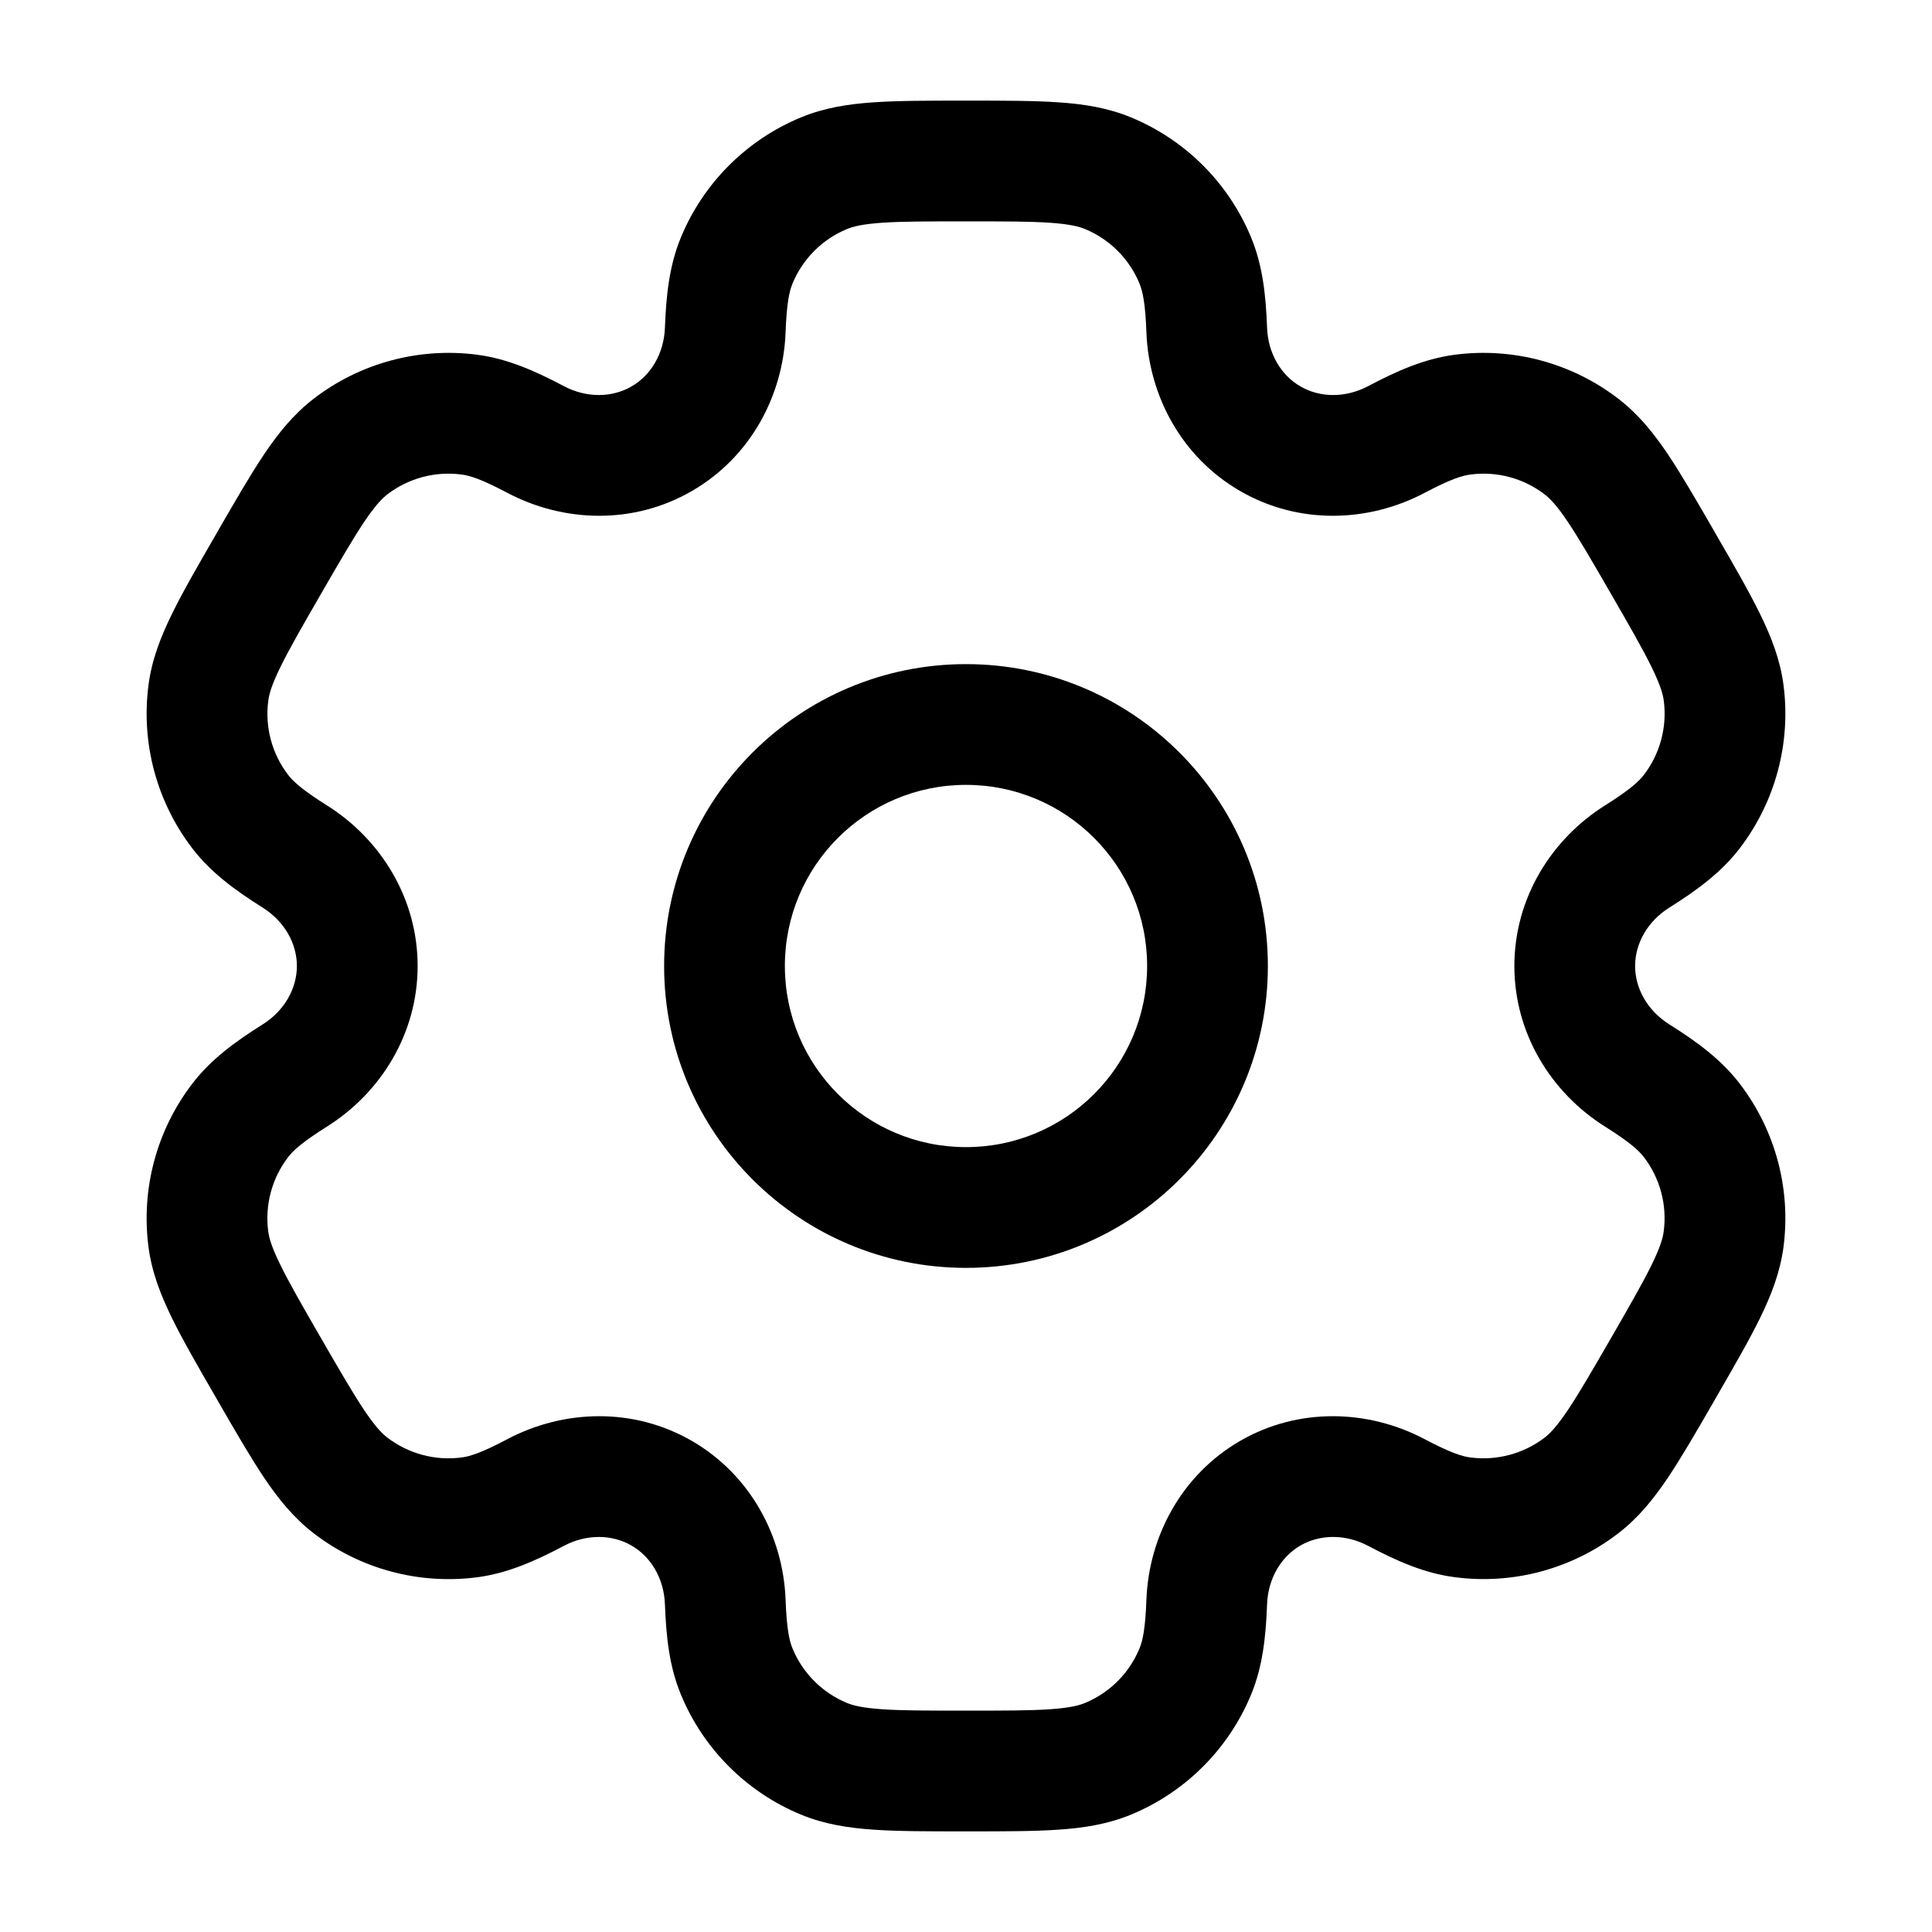
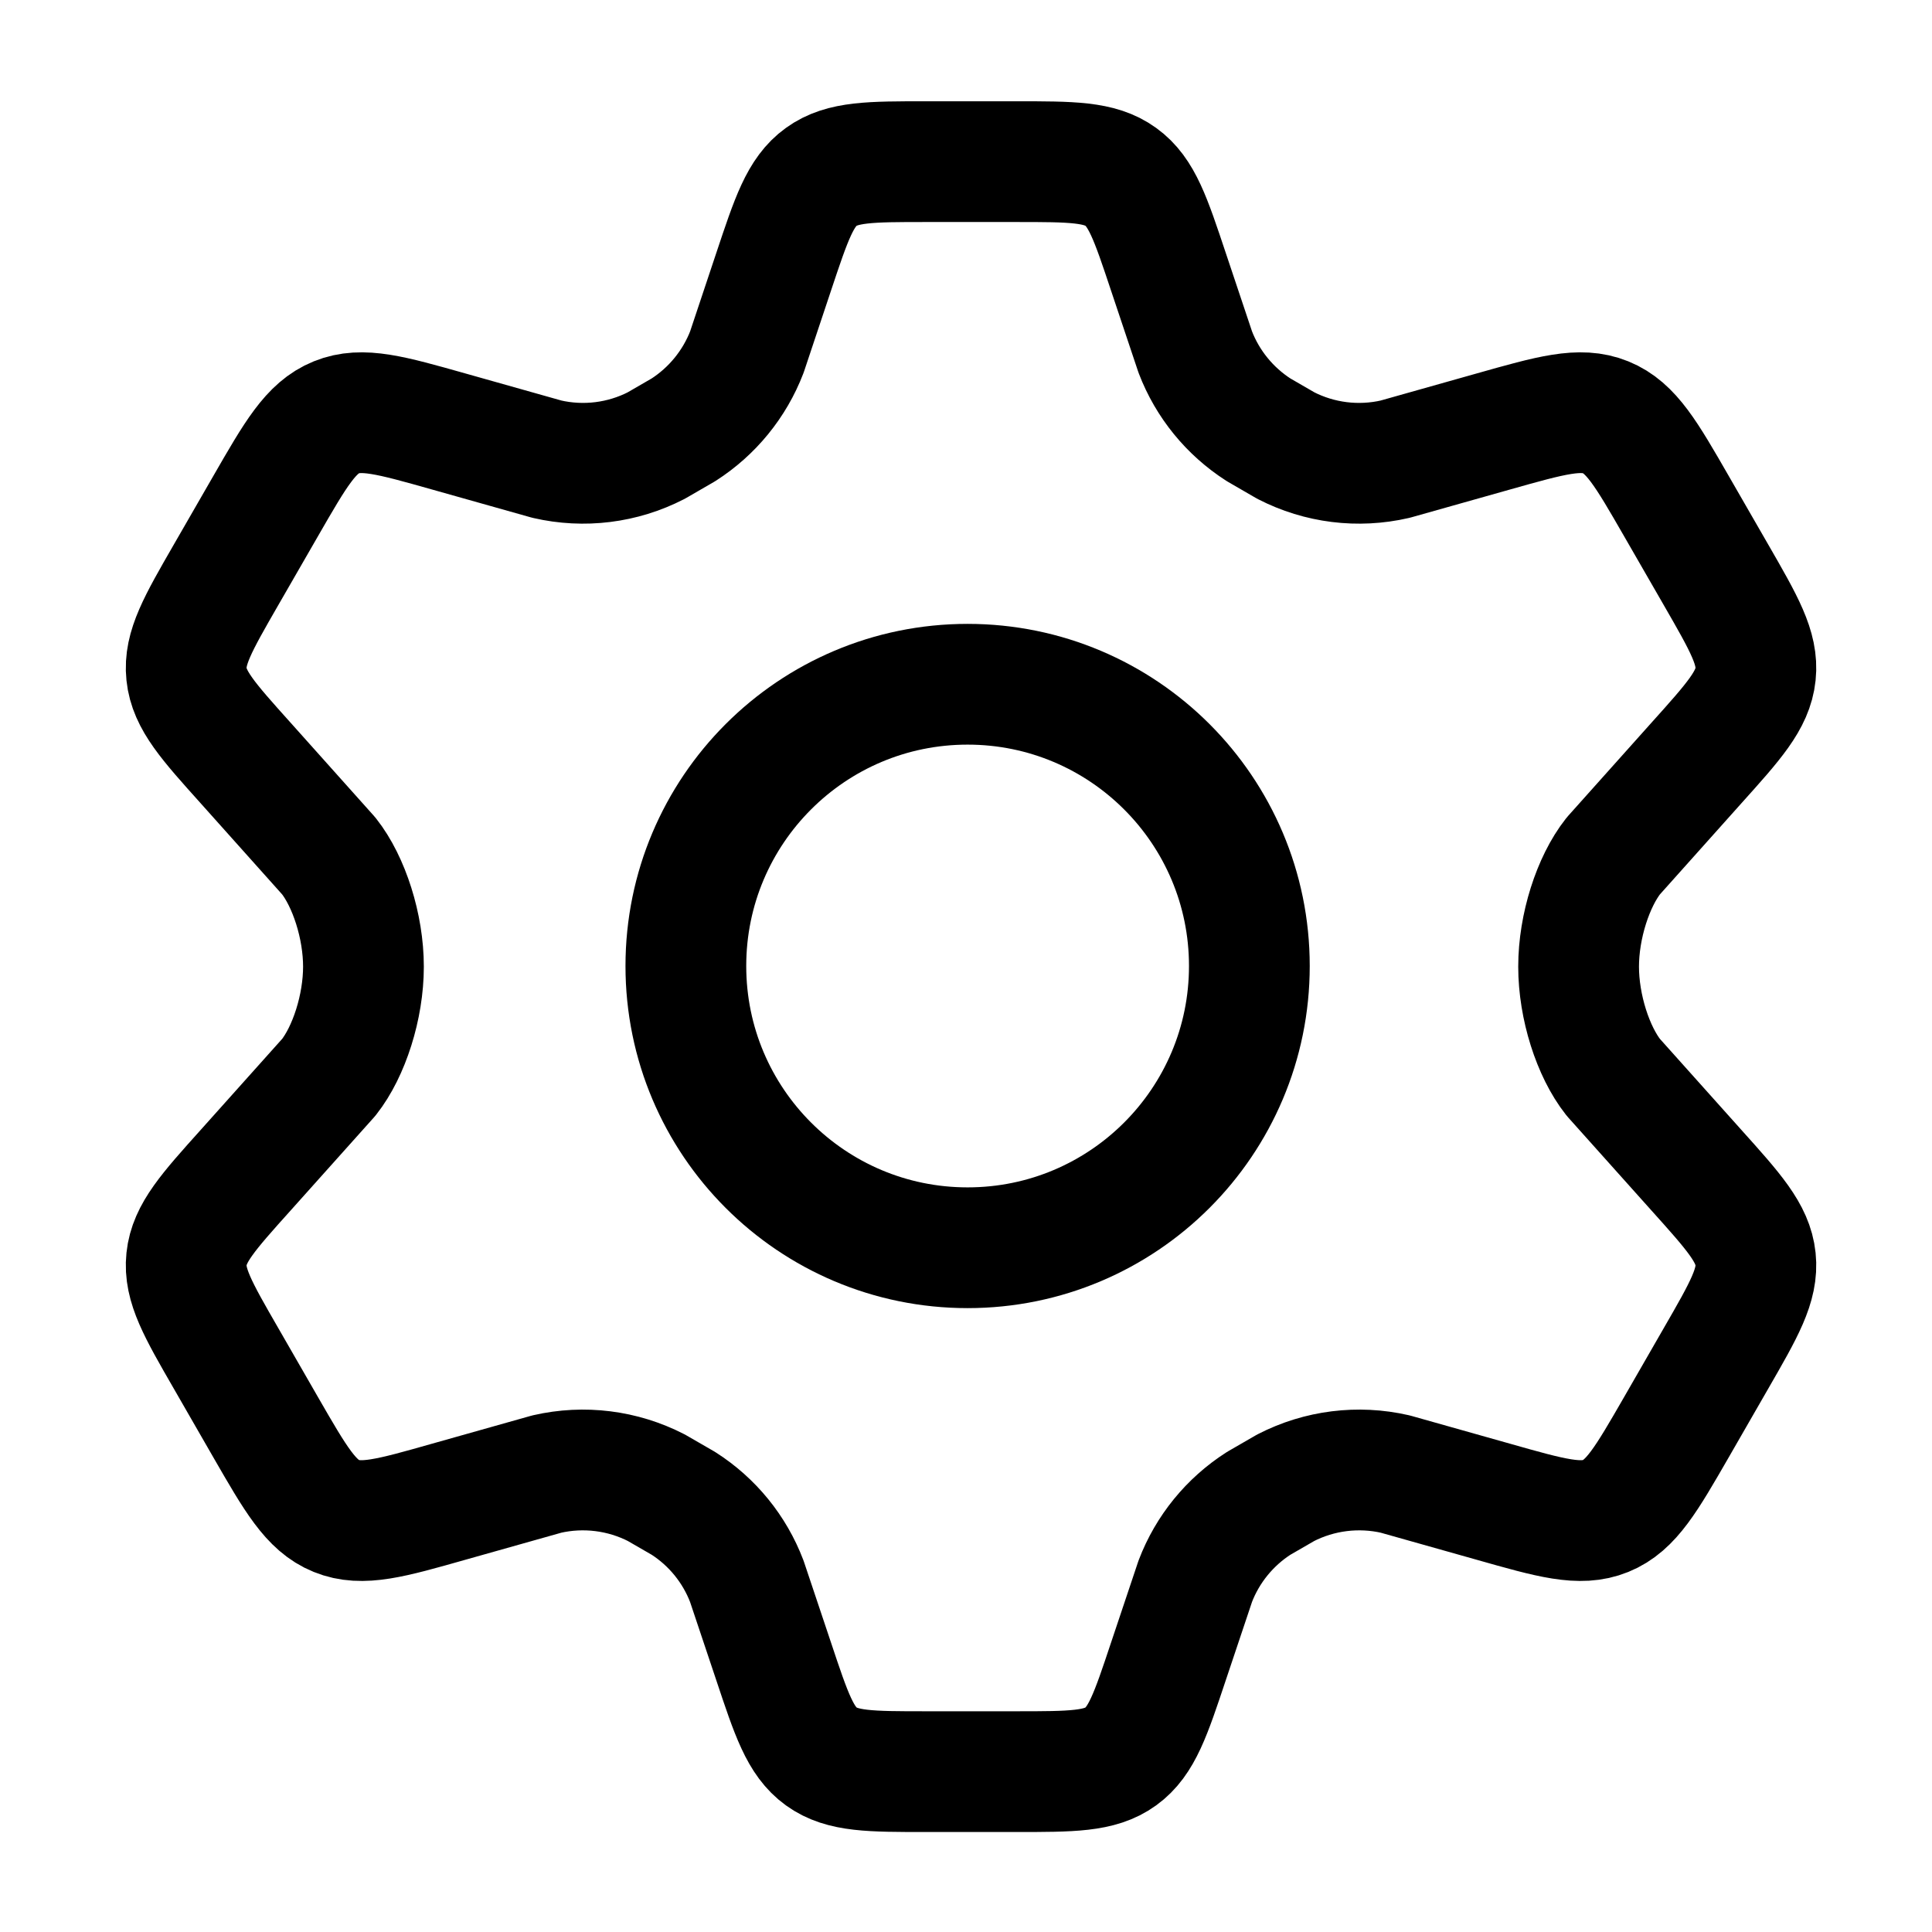
<svg xmlns="http://www.w3.org/2000/svg" width="24" height="24" viewBox="0 0 24 24" fill="none">
-   <path fill-rule="evenodd" clip-rule="evenodd" d="M12 8.25C9.929 8.25 8.25 9.929 8.25 12C8.25 14.071 9.929 15.75 12 15.75C14.071 15.75 15.75 14.071 15.75 12C15.75 9.929 14.071 8.25 12 8.25ZM9.75 12C9.75 10.757 10.757 9.75 12 9.75C13.243 9.75 14.25 10.757 14.25 12C14.25 13.243 13.243 14.25 12 14.25C10.757 14.25 9.75 13.243 9.75 12Z" fill="#000000" />
-   <path fill-rule="evenodd" clip-rule="evenodd" d="M11.975 1.25C11.53 1.25 11.159 1.25 10.855 1.271C10.537 1.292 10.238 1.339 9.948 1.459C9.274 1.738 8.738 2.274 8.459 2.948C8.314 3.298 8.275 3.668 8.26 4.07C8.248 4.393 8.085 4.663 7.844 4.801C7.603 4.94 7.288 4.947 7.003 4.796C6.647 4.608 6.307 4.457 5.931 4.407C5.208 4.312 4.476 4.508 3.898 4.952C3.648 5.144 3.458 5.38 3.281 5.643C3.111 5.897 2.925 6.218 2.703 6.603L2.678 6.647C2.455 7.032 2.27 7.353 2.136 7.627C1.996 7.913 1.886 8.195 1.845 8.507C1.75 9.23 1.946 9.961 2.39 10.54C2.621 10.841 2.922 11.06 3.262 11.274C3.536 11.446 3.688 11.722 3.688 12C3.688 12.278 3.536 12.554 3.262 12.726C2.922 12.94 2.621 13.159 2.39 13.46C1.946 14.039 1.75 14.77 1.845 15.493C1.886 15.805 1.996 16.087 2.136 16.373C2.27 16.647 2.455 16.968 2.678 17.353L2.703 17.397C2.925 17.782 3.111 18.103 3.281 18.357C3.458 18.62 3.648 18.856 3.898 19.048C4.476 19.492 5.208 19.688 5.931 19.593C6.307 19.543 6.647 19.392 7.003 19.204C7.288 19.053 7.603 19.06 7.844 19.199C8.085 19.337 8.248 19.607 8.26 19.93C8.275 20.332 8.314 20.702 8.459 21.052C8.738 21.726 9.274 22.262 9.948 22.541C10.238 22.661 10.537 22.708 10.855 22.729C11.159 22.75 11.53 22.75 11.975 22.75H12.025C12.47 22.75 12.841 22.75 13.145 22.729C13.463 22.708 13.762 22.661 14.052 22.541C14.726 22.262 15.262 21.726 15.541 21.052C15.686 20.702 15.725 20.332 15.74 19.93C15.752 19.607 15.915 19.337 16.156 19.198C16.397 19.06 16.712 19.053 16.997 19.204C17.353 19.392 17.693 19.543 18.069 19.592C18.792 19.688 19.524 19.492 20.102 19.048C20.352 18.856 20.542 18.62 20.719 18.357C20.889 18.103 21.075 17.782 21.297 17.397L21.322 17.353C21.544 16.968 21.73 16.647 21.864 16.373C22.004 16.087 22.113 15.805 22.155 15.493C22.25 14.77 22.054 14.038 21.61 13.46C21.379 13.159 21.078 12.94 20.738 12.726C20.464 12.554 20.312 12.278 20.312 12C20.312 11.722 20.464 11.446 20.738 11.274C21.078 11.06 21.379 10.841 21.61 10.54C22.054 9.961 22.25 9.23 22.155 8.507C22.114 8.195 22.004 7.913 21.864 7.627C21.73 7.353 21.545 7.032 21.322 6.647L21.297 6.603C21.075 6.218 20.889 5.897 20.719 5.643C20.542 5.38 20.352 5.144 20.102 4.952C19.524 4.508 18.792 4.312 18.069 4.407C17.693 4.457 17.353 4.608 16.997 4.796C16.712 4.947 16.397 4.94 16.156 4.801C15.915 4.663 15.752 4.393 15.74 4.07C15.725 3.668 15.686 3.298 15.541 2.948C15.262 2.274 14.726 1.738 14.052 1.459C13.762 1.339 13.463 1.292 13.145 1.271C12.841 1.25 12.47 1.25 12.025 1.25H11.975ZM10.522 2.845C10.599 2.813 10.716 2.784 10.957 2.767C11.204 2.75 11.524 2.75 12 2.75C12.476 2.75 12.796 2.75 13.043 2.767C13.284 2.784 13.401 2.813 13.478 2.845C13.785 2.972 14.028 3.215 14.155 3.522C14.195 3.618 14.228 3.769 14.241 4.126C14.271 4.918 14.68 5.681 15.406 6.1C16.132 6.52 16.997 6.492 17.698 6.122C18.014 5.955 18.161 5.908 18.265 5.895C18.594 5.851 18.926 5.94 19.189 6.142C19.255 6.193 19.34 6.28 19.474 6.48C19.613 6.686 19.773 6.963 20.011 7.375C20.249 7.787 20.408 8.064 20.517 8.287C20.623 8.504 20.657 8.62 20.668 8.703C20.711 9.032 20.622 9.364 20.42 9.627C20.356 9.71 20.242 9.814 19.94 10.004C19.268 10.426 18.812 11.162 18.812 12C18.812 12.838 19.268 13.574 19.94 13.996C20.242 14.186 20.356 14.29 20.42 14.373C20.622 14.636 20.711 14.968 20.667 15.297C20.657 15.38 20.623 15.496 20.517 15.713C20.408 15.935 20.249 16.212 20.011 16.625C19.773 17.037 19.612 17.314 19.474 17.52C19.339 17.72 19.255 17.807 19.189 17.858C18.926 18.059 18.594 18.148 18.265 18.105C18.161 18.092 18.014 18.045 17.698 17.878C16.997 17.508 16.132 17.48 15.406 17.899C14.68 18.319 14.271 19.082 14.241 19.874C14.228 20.231 14.195 20.382 14.155 20.478C14.028 20.785 13.785 21.028 13.478 21.155C13.401 21.187 13.284 21.216 13.043 21.233C12.796 21.25 12.476 21.25 12 21.25C11.524 21.25 11.204 21.25 10.957 21.233C10.716 21.216 10.599 21.187 10.522 21.155C10.215 21.028 9.972 20.785 9.845 20.478C9.805 20.382 9.772 20.231 9.759 19.874C9.729 19.082 9.32 18.319 8.594 17.899C7.868 17.48 7.003 17.508 6.302 17.878C5.986 18.045 5.839 18.092 5.735 18.105C5.406 18.149 5.074 18.059 4.811 17.858C4.745 17.807 4.66 17.72 4.526 17.52C4.388 17.314 4.227 17.037 3.989 16.625C3.751 16.213 3.592 15.936 3.483 15.713C3.376 15.496 3.343 15.38 3.332 15.297C3.289 14.968 3.378 14.636 3.58 14.373C3.644 14.29 3.758 14.186 4.06 13.996C4.732 13.574 5.188 12.838 5.188 12C5.188 11.162 4.732 10.426 4.06 10.004C3.758 9.814 3.644 9.71 3.58 9.627C3.378 9.364 3.289 9.031 3.333 8.703C3.343 8.62 3.377 8.504 3.483 8.287C3.592 8.064 3.751 7.787 3.989 7.375C4.227 6.963 4.388 6.686 4.526 6.48C4.661 6.28 4.745 6.193 4.811 6.142C5.074 5.94 5.406 5.851 5.735 5.895C5.839 5.908 5.986 5.955 6.302 6.122C7.003 6.492 7.868 6.52 8.594 6.1C9.32 5.681 9.729 4.918 9.759 4.126C9.772 3.769 9.805 3.618 9.845 3.522C9.972 3.215 10.215 2.972 10.522 2.845Z" fill="#000000" />
+   <path d="M21.317 7.141L20.824 6.285C20.451 5.637 20.264 5.313 19.946 5.184C19.629 5.055 19.27 5.157 18.551 5.36L17.331 5.704C16.872 5.81 16.391 5.75 15.973 5.535L15.636 5.34C15.277 5.11 15 4.771 14.848 4.373L14.514 3.375C14.294 2.715 14.184 2.385 13.923 2.197C13.662 2.008 13.314 2.008 12.62 2.008H11.505C10.811 2.008 10.464 2.008 10.202 2.197C9.941 2.385 9.831 2.715 9.611 3.375L9.278 4.373C9.125 4.771 8.848 5.11 8.489 5.34L8.152 5.535C7.734 5.75 7.253 5.81 6.794 5.704L5.574 5.36C4.855 5.157 4.496 5.055 4.179 5.184C3.861 5.313 3.674 5.637 3.301 6.285L2.808 7.141C2.458 7.749 2.283 8.052 2.317 8.375C2.351 8.699 2.585 8.959 3.053 9.48L4.084 10.633C4.336 10.952 4.515 11.508 4.515 12.008C4.515 12.508 4.336 13.064 4.084 13.383L3.053 14.535C2.585 15.056 2.351 15.317 2.317 15.64C2.283 15.963 2.458 16.267 2.808 16.874L3.301 17.731C3.674 18.378 3.861 18.703 4.179 18.832C4.496 18.961 4.855 18.859 5.574 18.655L6.794 18.311C7.253 18.206 7.734 18.266 8.153 18.481L8.489 18.675C8.849 18.905 9.125 19.244 9.277 19.643L9.611 20.64C9.831 21.3 9.941 21.63 10.202 21.819C10.464 22.008 10.811 22.008 11.505 22.008H12.62C13.314 22.008 13.662 22.008 13.923 21.819C14.184 21.63 14.294 21.3 14.514 20.64L14.848 19.643C15 19.244 15.277 18.905 15.636 18.675L15.972 18.481C16.391 18.266 16.872 18.206 17.331 18.311L18.551 18.655C19.27 18.859 19.629 18.961 19.946 18.832C20.264 18.703 20.451 18.378 20.824 17.731L21.317 16.874C21.667 16.267 21.842 15.963 21.808 15.64C21.774 15.317 21.54 15.056 21.072 14.535L20.041 13.383C19.789 13.064 19.61 12.508 19.61 12.008C19.61 11.508 19.789 10.952 20.041 10.633L21.072 9.48C21.54 8.959 21.774 8.699 21.808 8.375C21.842 8.052 21.667 7.749 21.317 7.141Z" stroke="#000000" stroke-linecap="round" stroke-width="1.5" stroke-linejoin="round" />
+   <path d="M15.52 12C15.52 13.933 13.953 15.5 12.02 15.5C10.086 15.5 8.52 13.933 8.52 12C8.52 10.067 10.086 8.5 12.02 8.5C13.953 8.5 15.52 10.067 15.52 12Z" stroke="#000000" stroke-width="1.5" stroke-linecap="round" stroke-linejoin="round" />
</svg>
